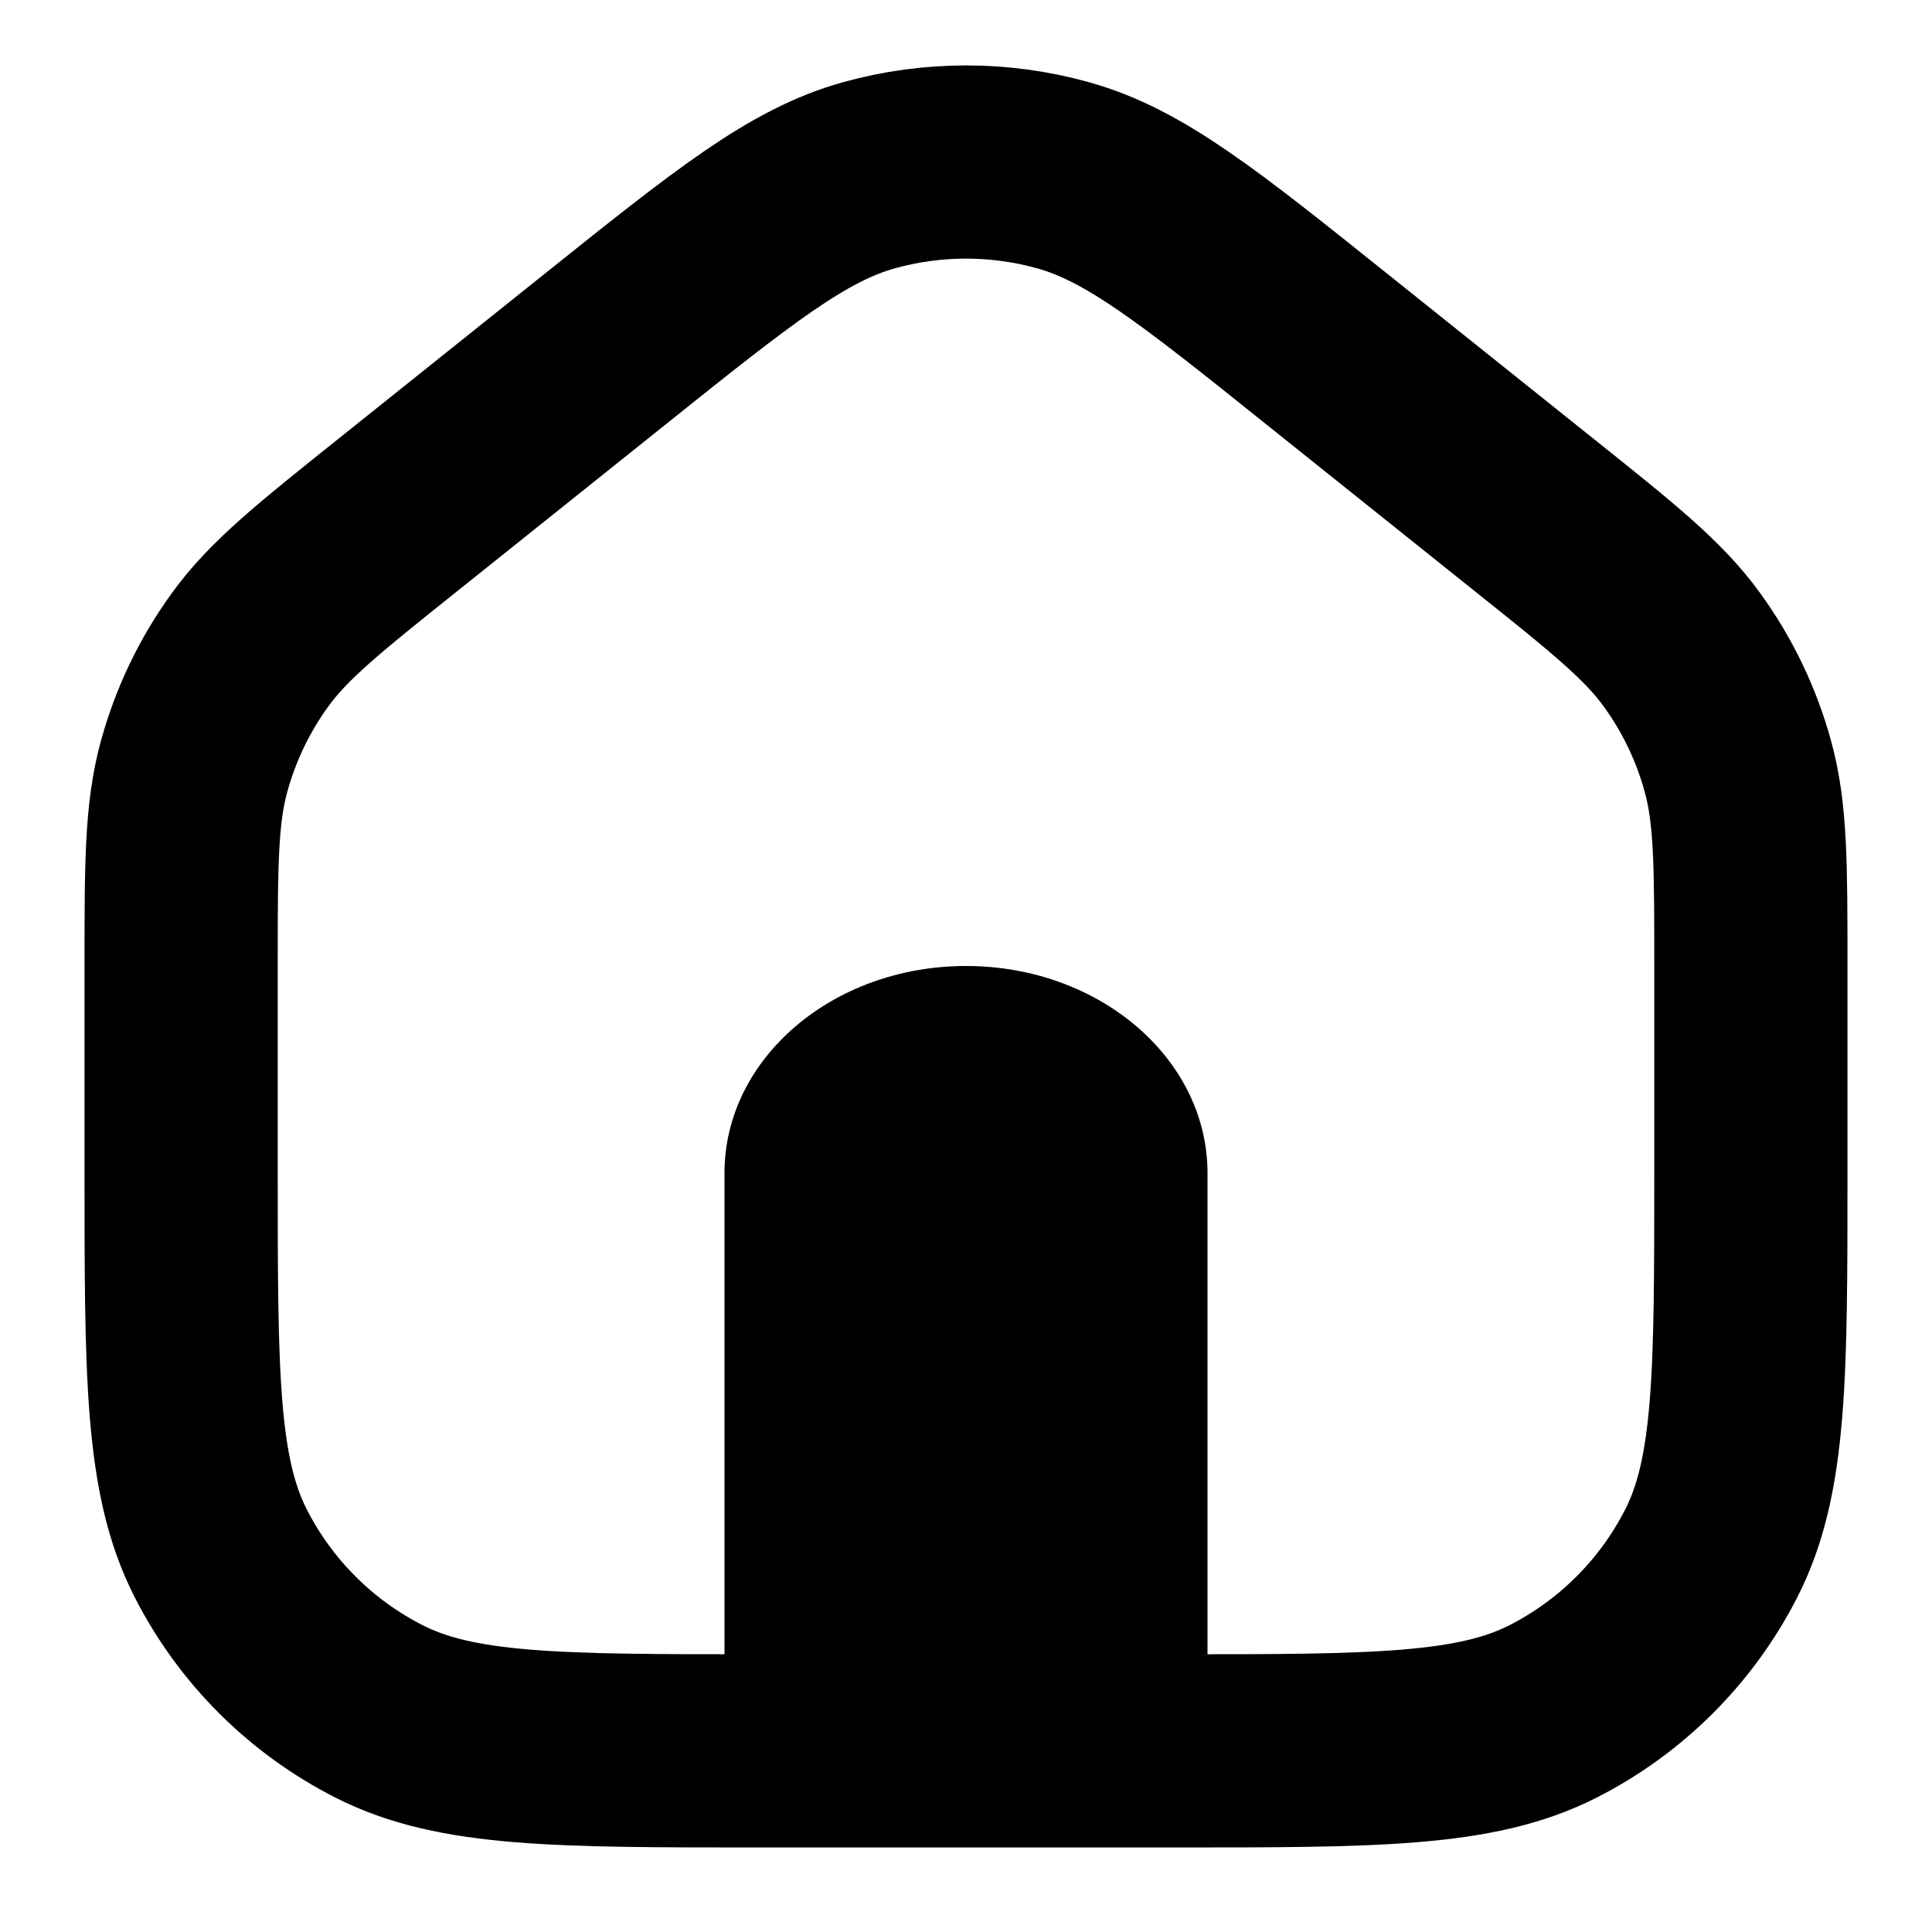
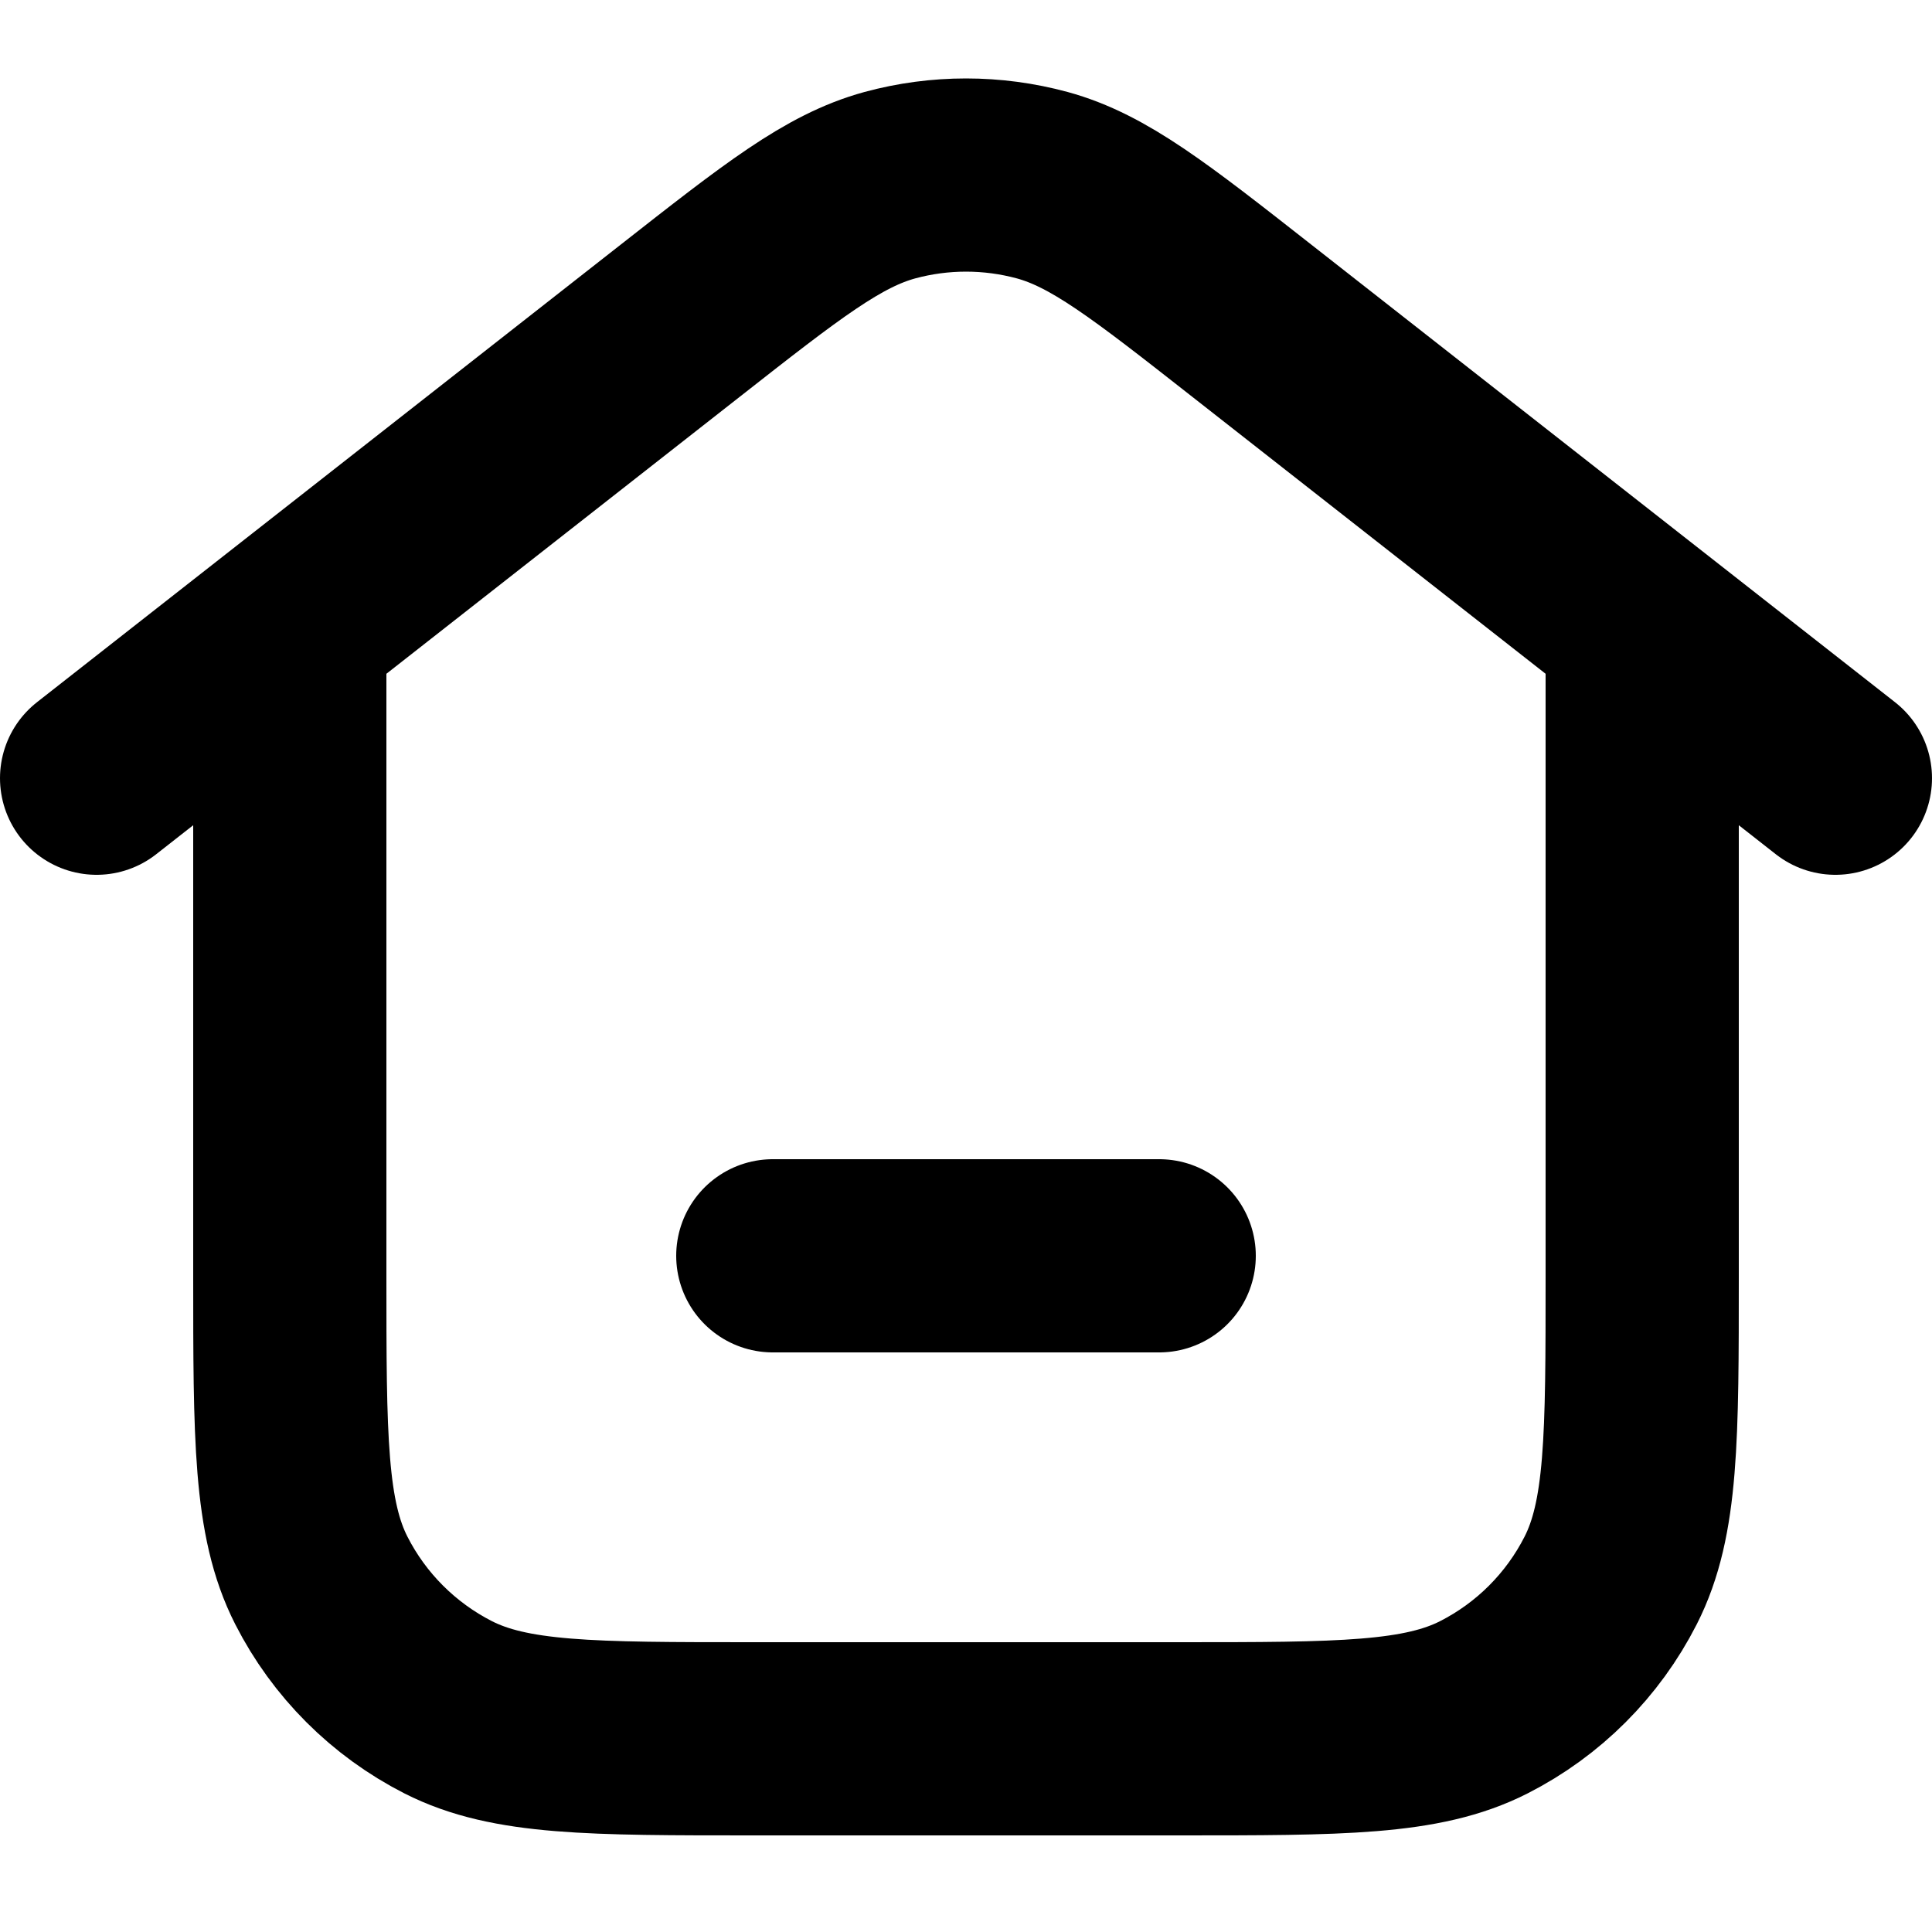
<svg xmlns="http://www.w3.org/2000/svg" width="20" height="20" viewBox="0 0 20 20" fill="none">
-   <g id="Icon">
-     <path id="Vector 54" d="M1.875 10.009V12.125C1.875 14.225 1.875 15.275 2.284 16.078C2.643 16.783 3.217 17.357 3.923 17.716C4.725 18.125 5.775 18.125 7.875 18.125H12.125C14.225 18.125 15.275 18.125 16.078 17.716C16.783 17.357 17.357 16.783 17.716 16.078C18.125 15.275 18.125 14.225 18.125 12.125V10.009C18.125 8.95 18.125 8.42 17.99 7.931C17.871 7.498 17.675 7.09 17.411 6.726C17.114 6.316 16.7 5.985 15.873 5.324L13.748 3.624C12.411 2.553 11.742 2.018 11 1.813C10.346 1.632 9.654 1.632 9 1.813C8.258 2.018 7.59 2.553 6.252 3.624L4.127 5.324C3.3 5.985 2.886 6.316 2.589 6.726C2.325 7.09 2.129 7.498 2.01 7.931C1.875 8.42 1.875 8.95 1.875 10.009Z" stroke="black" stroke-width="2" stroke-linejoin="round" />
-     <path id="Rectangle 38" d="M7.5 12.143C7.5 10.959 8.619 10 10 10C11.381 10 12.5 10.959 12.5 12.143V18.125H7.5V12.143Z" fill="black" />
-   </g>
+   <path d="M3 6.5V13.2C3 14.88 3 15.72 3.327 16.362C3.615 16.927 4.074 17.385 4.638 17.673C5.28 18 6.12 18 7.8 18H12.2C13.88 18 14.72 18 15.362 17.673C15.927 17.385 16.385 16.927 16.673 16.362C17 15.72 17 14.88 17 13.2V6.5M1 8.056L7.039 3.322C8.097 2.492 8.626 2.077 9.212 1.917C9.728 1.777 10.272 1.777 10.789 1.917C11.374 2.077 11.903 2.492 12.961 3.322L19 8.056" stroke="black" stroke-width="2" stroke-linecap="round" stroke-linejoin="round" />
+   <path d="M8 13H12" stroke="black" stroke-width="2" stroke-linecap="round" stroke-linejoin="round" />
</svg>
